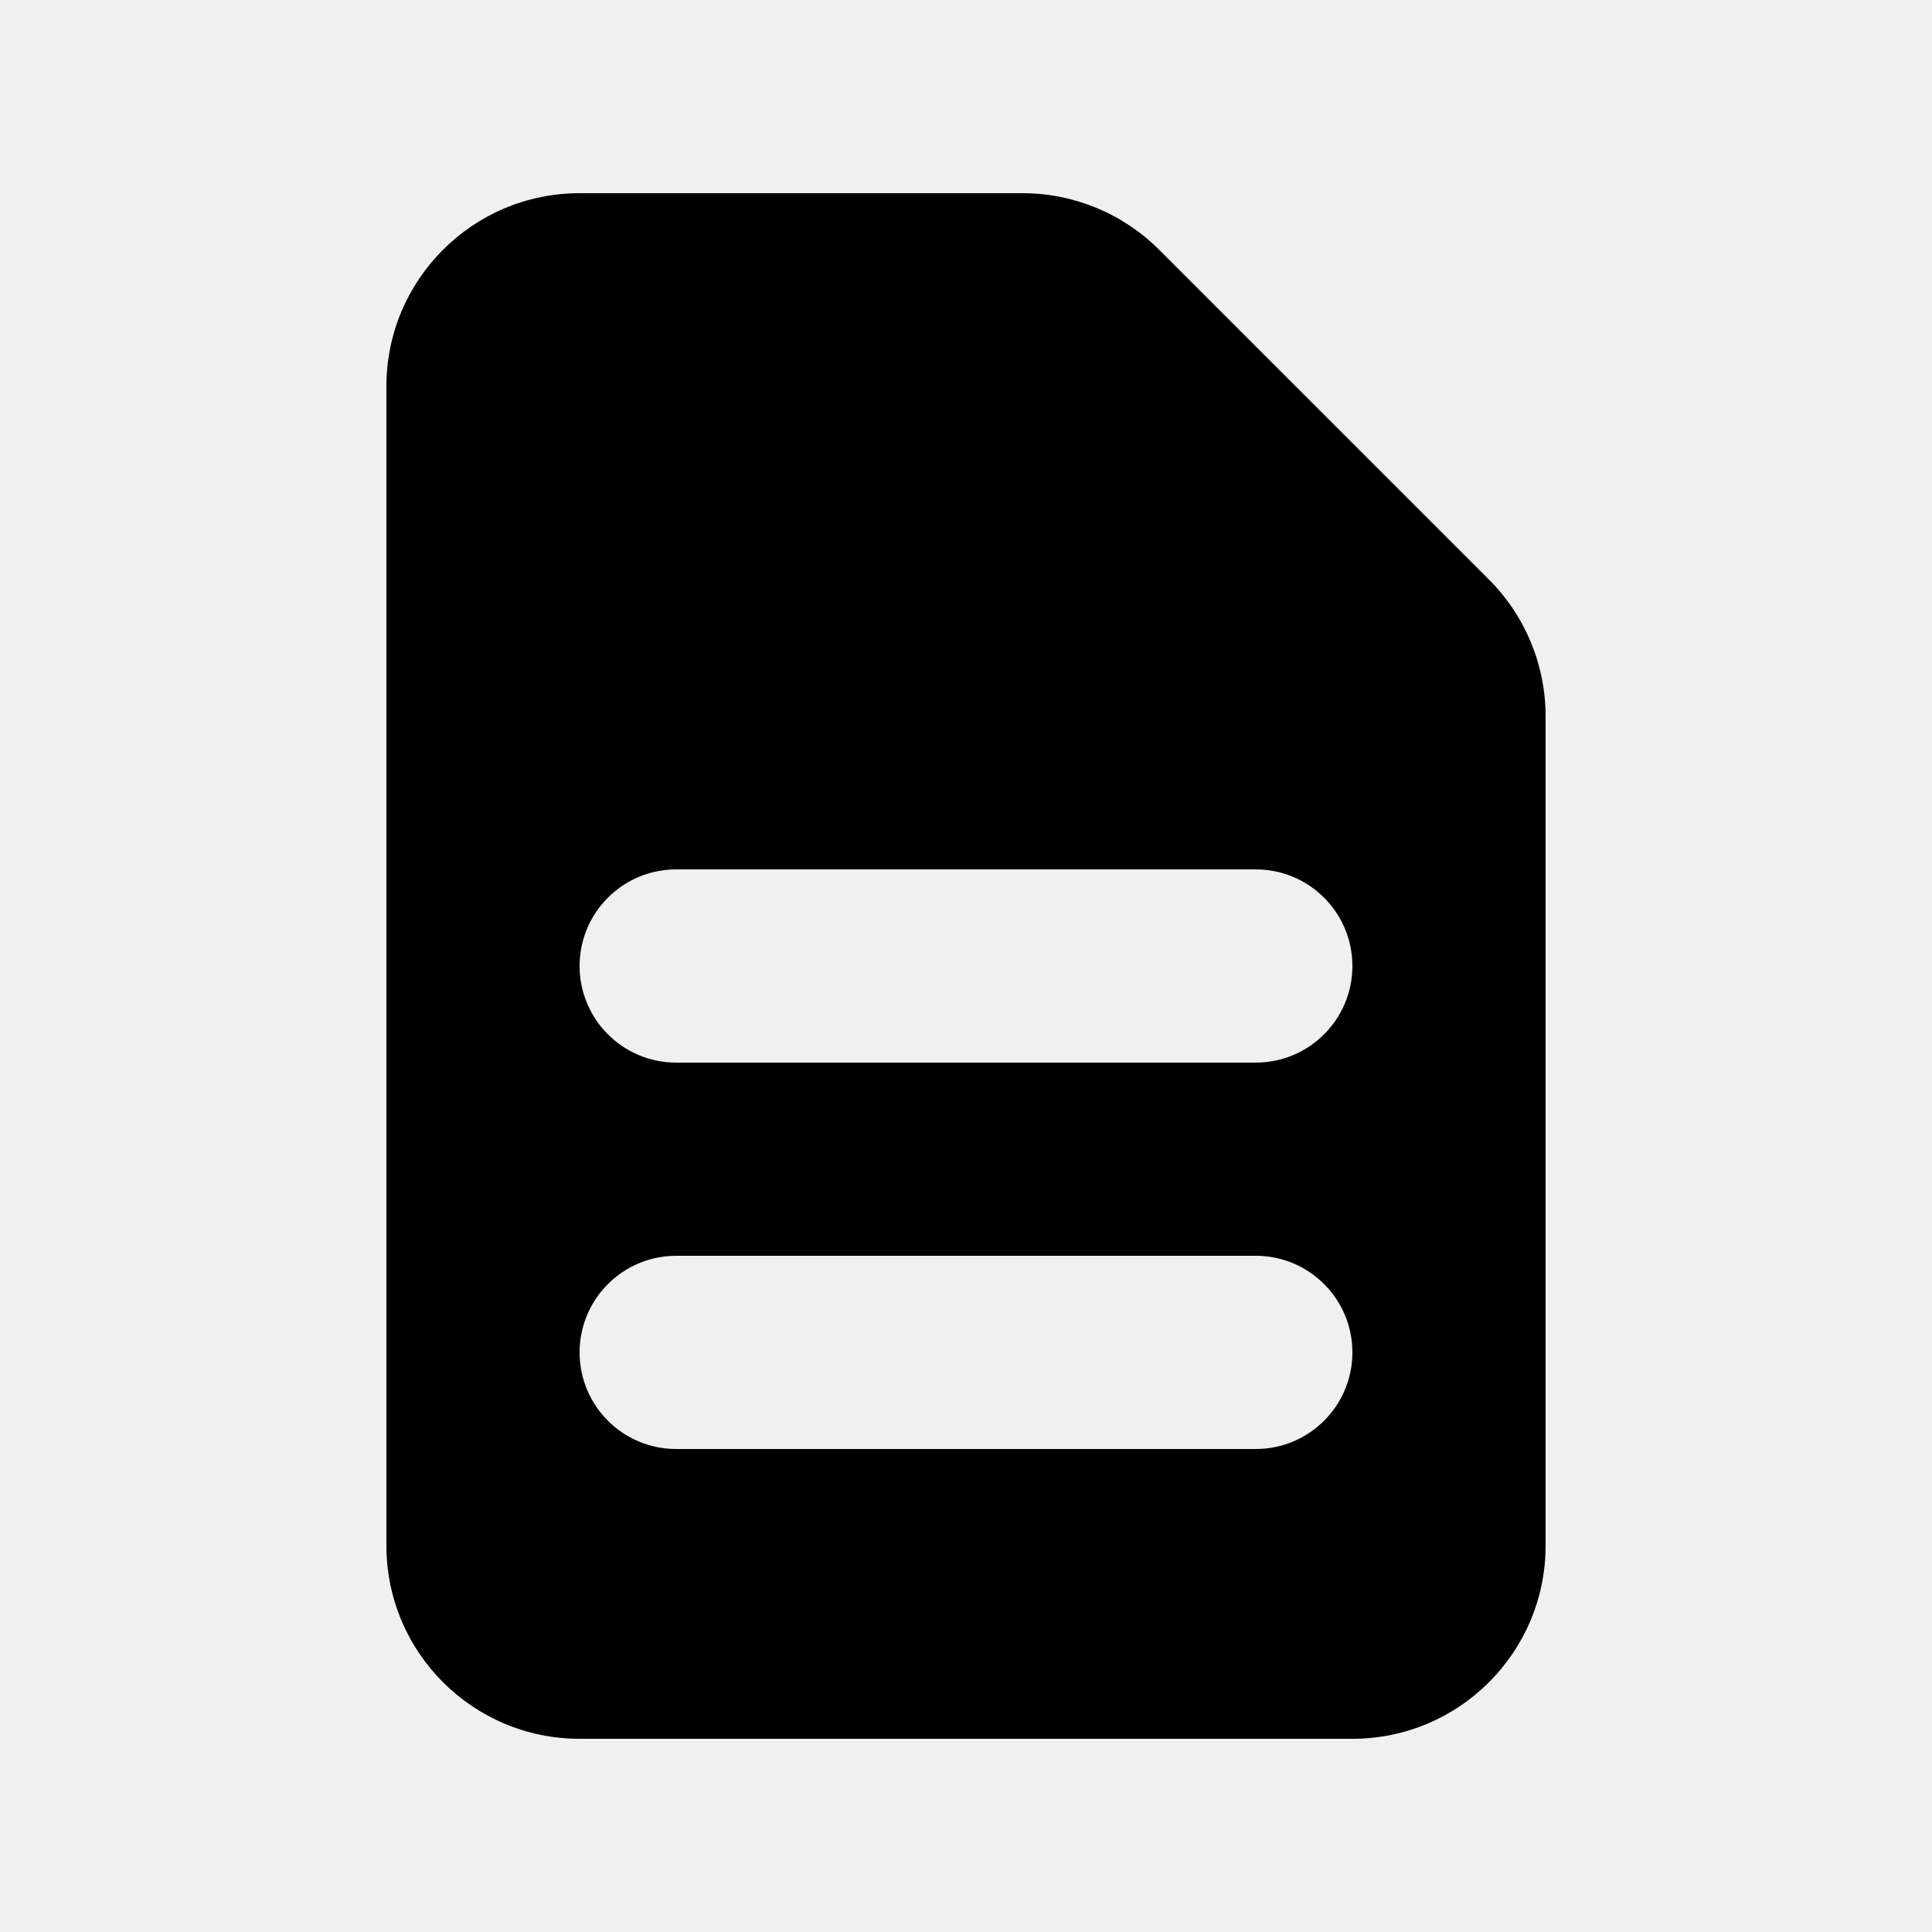
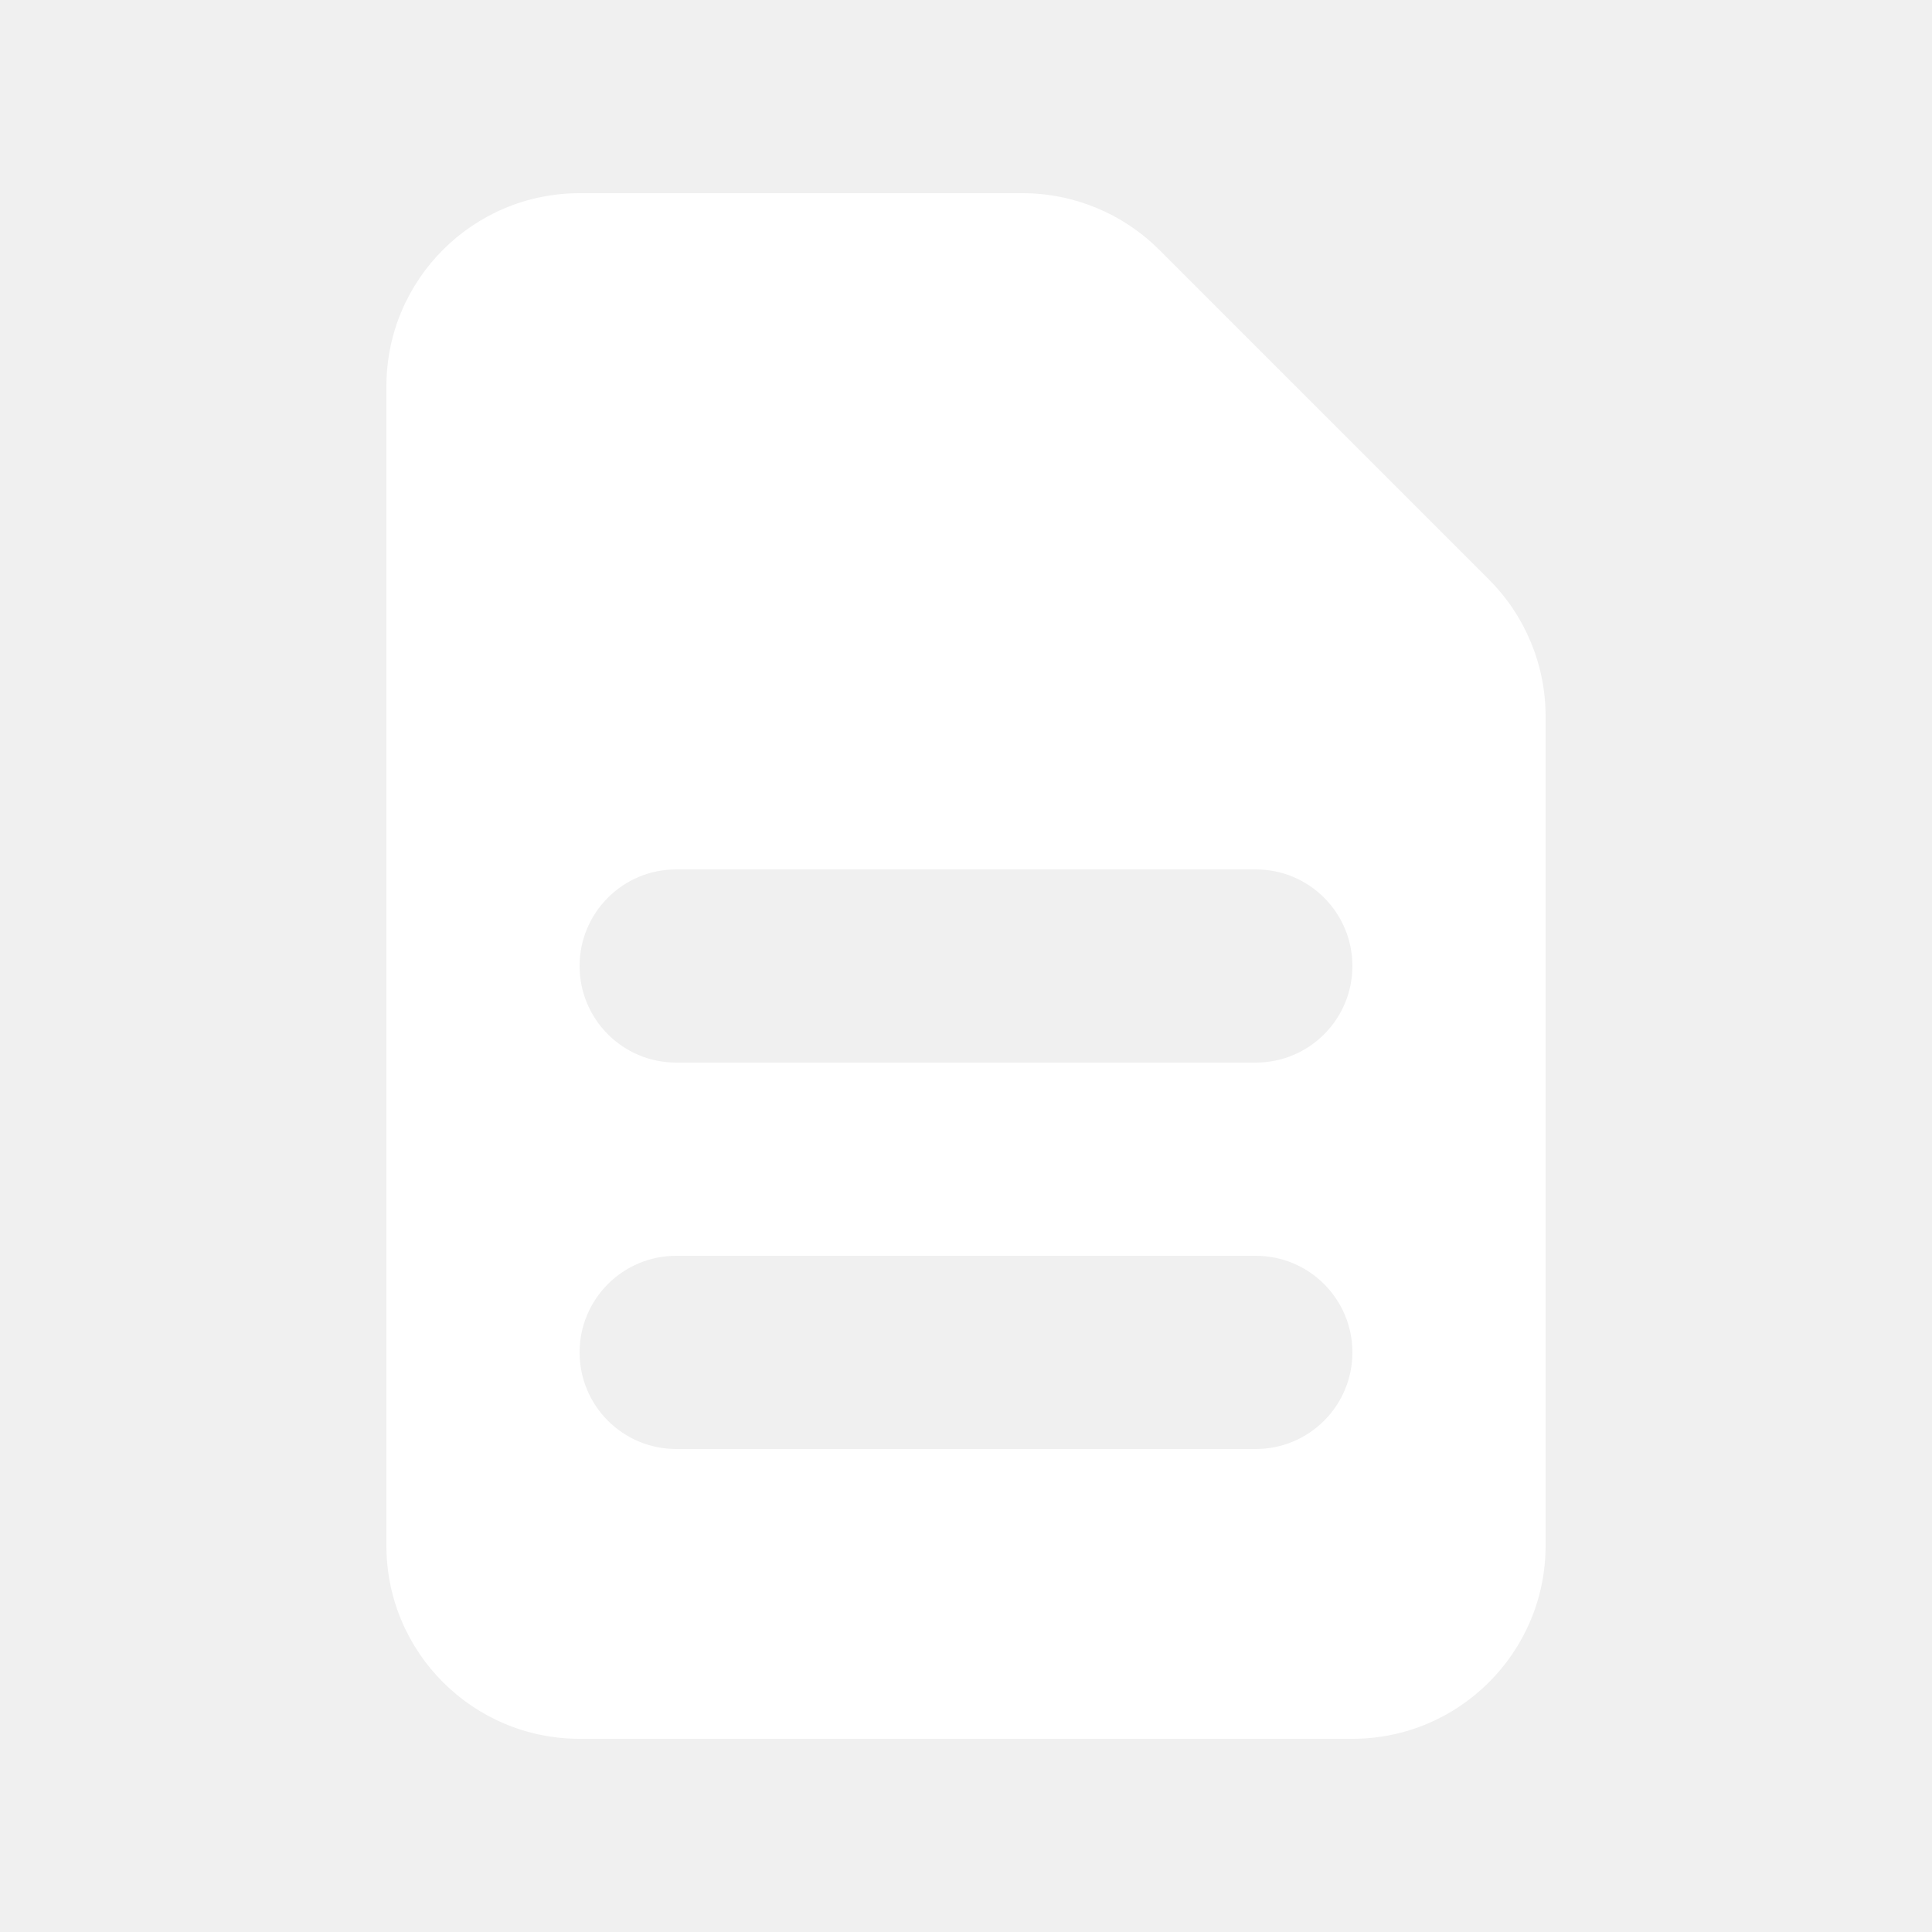
- <svg xmlns="http://www.w3.org/2000/svg" fill="currentColor" viewBox="0 0 20 20">
+ <svg xmlns="http://www.w3.org/2000/svg" fill="#FFF" viewBox="0 0 20 20">
  <path clip-rule="evenodd" d="M4 4a2 2 0 012-2h4.586A2 2 0 0112 2.586L15.414 6A2 2 0 0116 7.414V16a2 2 0 01-2 2H6a2 2 0 01-2-2V4zm2 6a1 1 0 011-1h6a1 1 0 110 2H7a1 1 0 01-1-1zm1 3a1 1 0 100 2h6a1 1 0 100-2H7z" fill-rule="evenodd" />
</svg>
